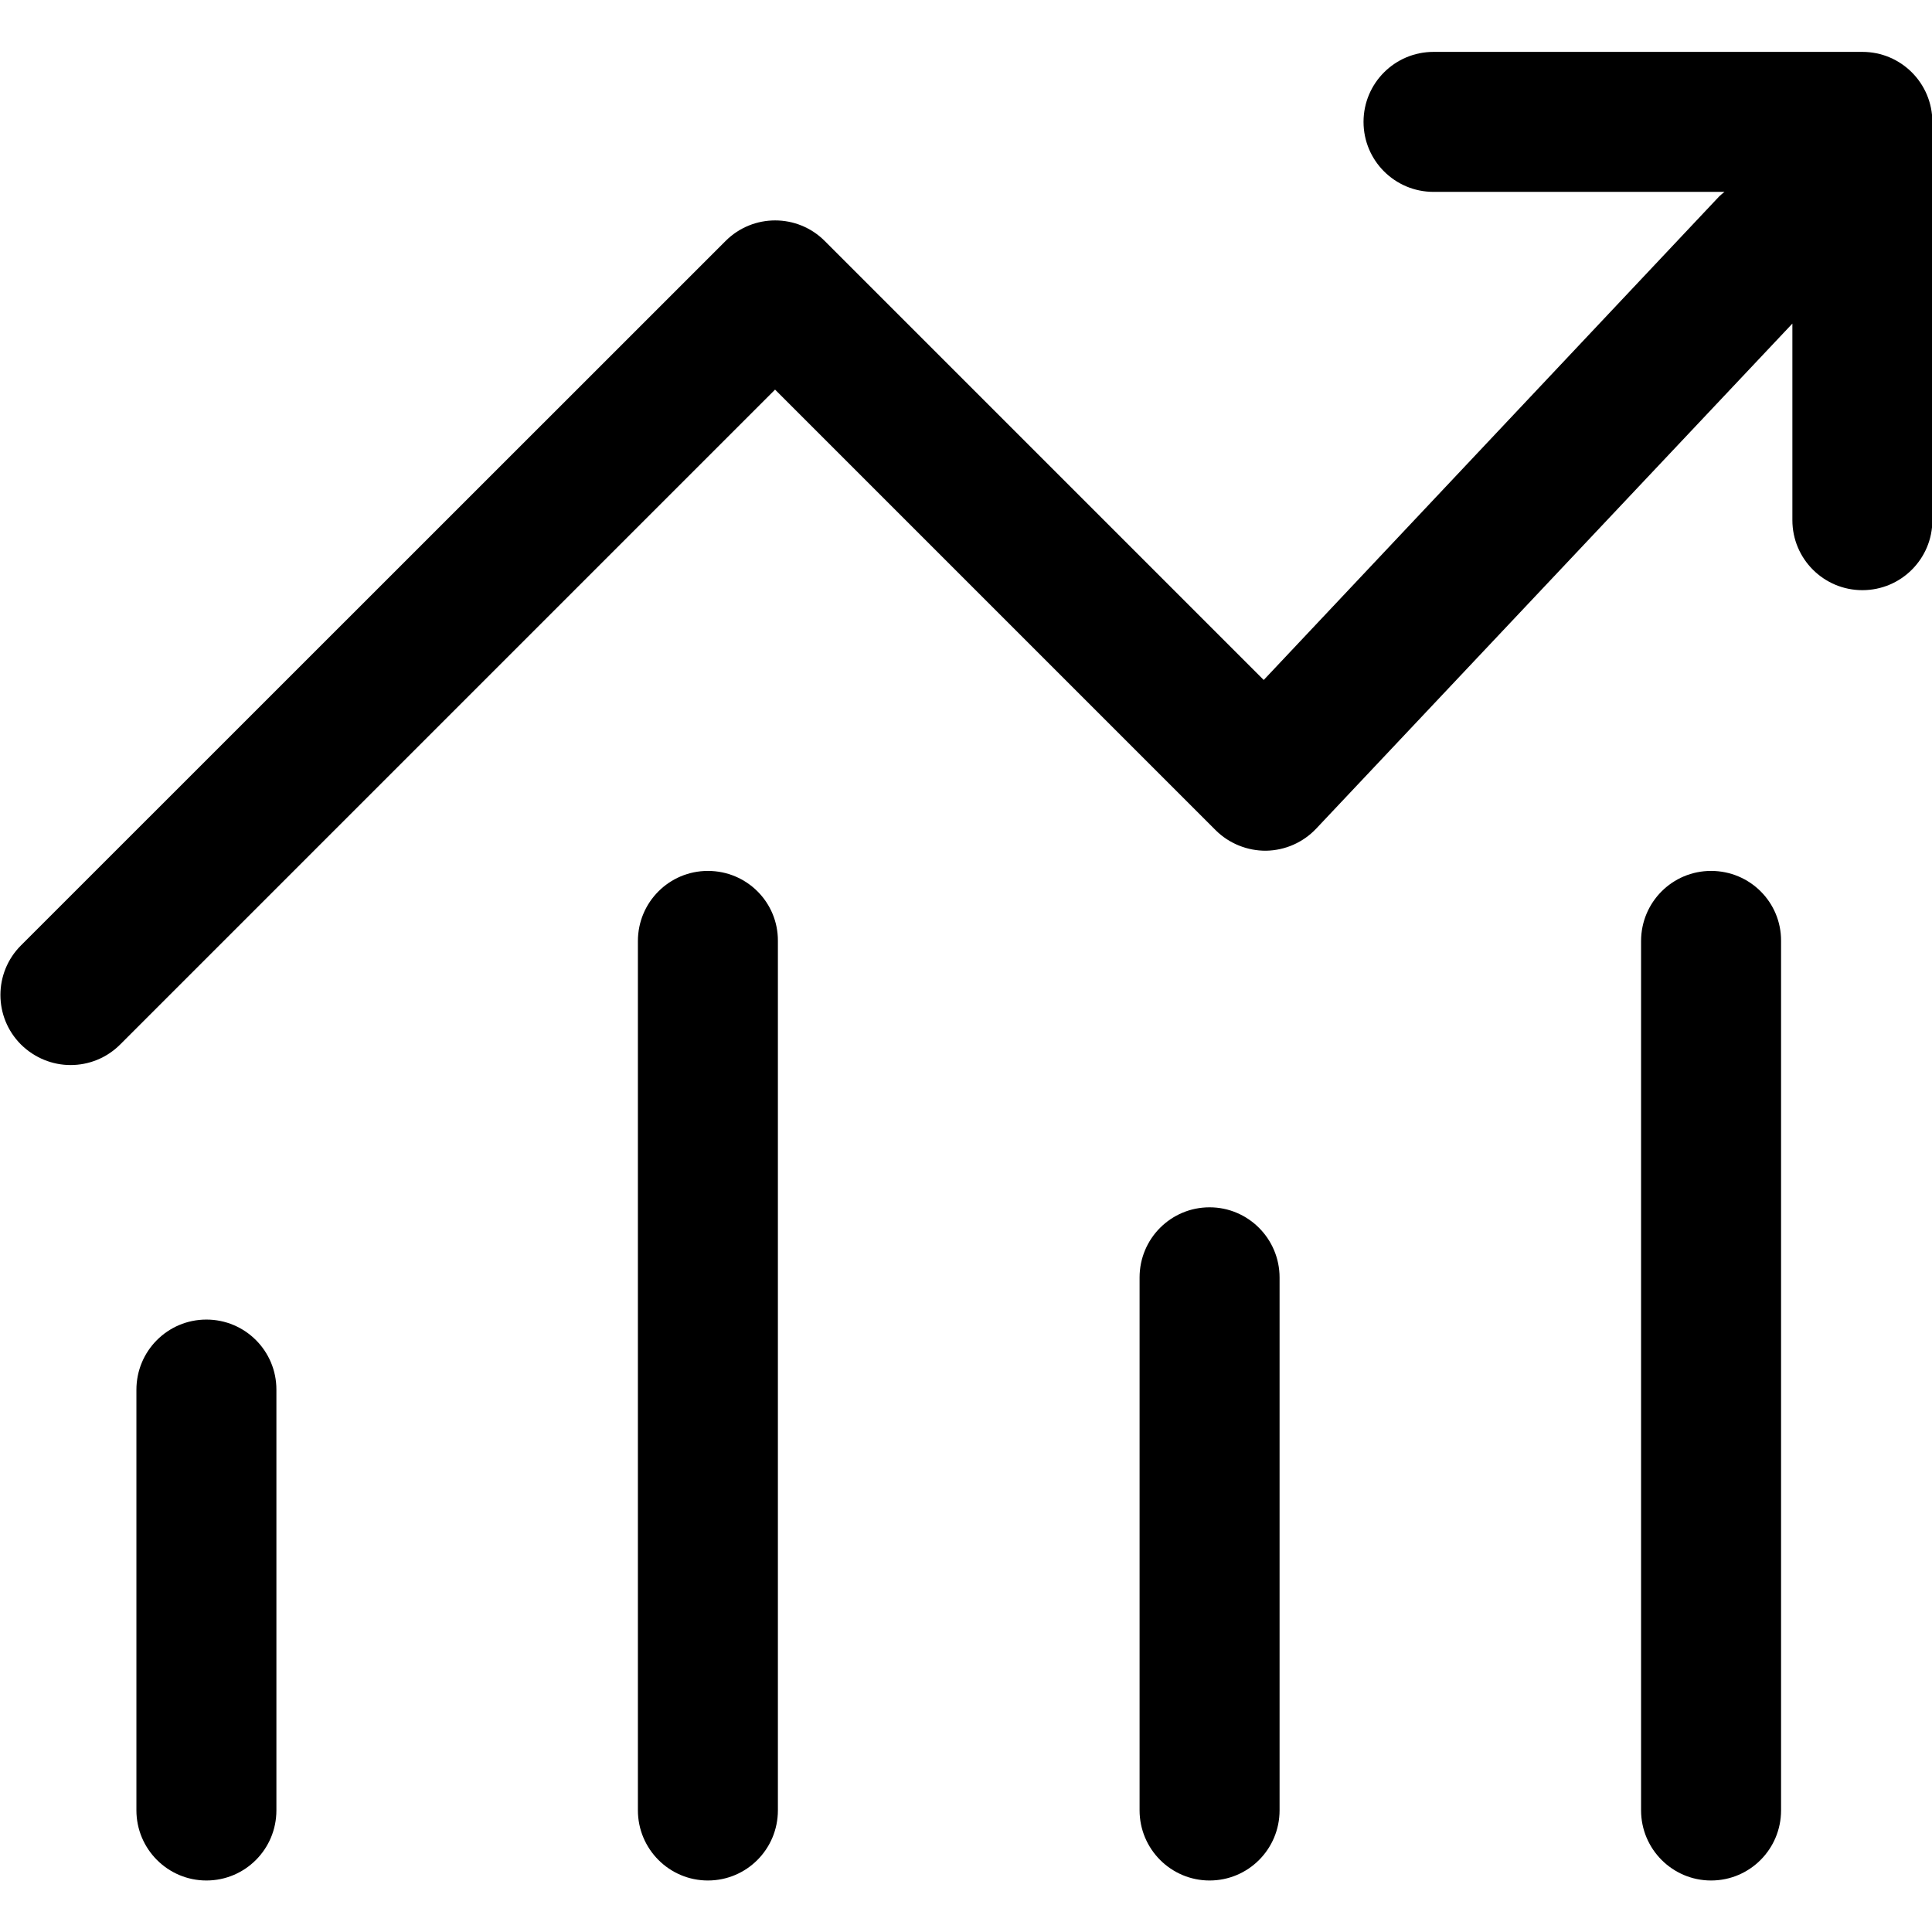
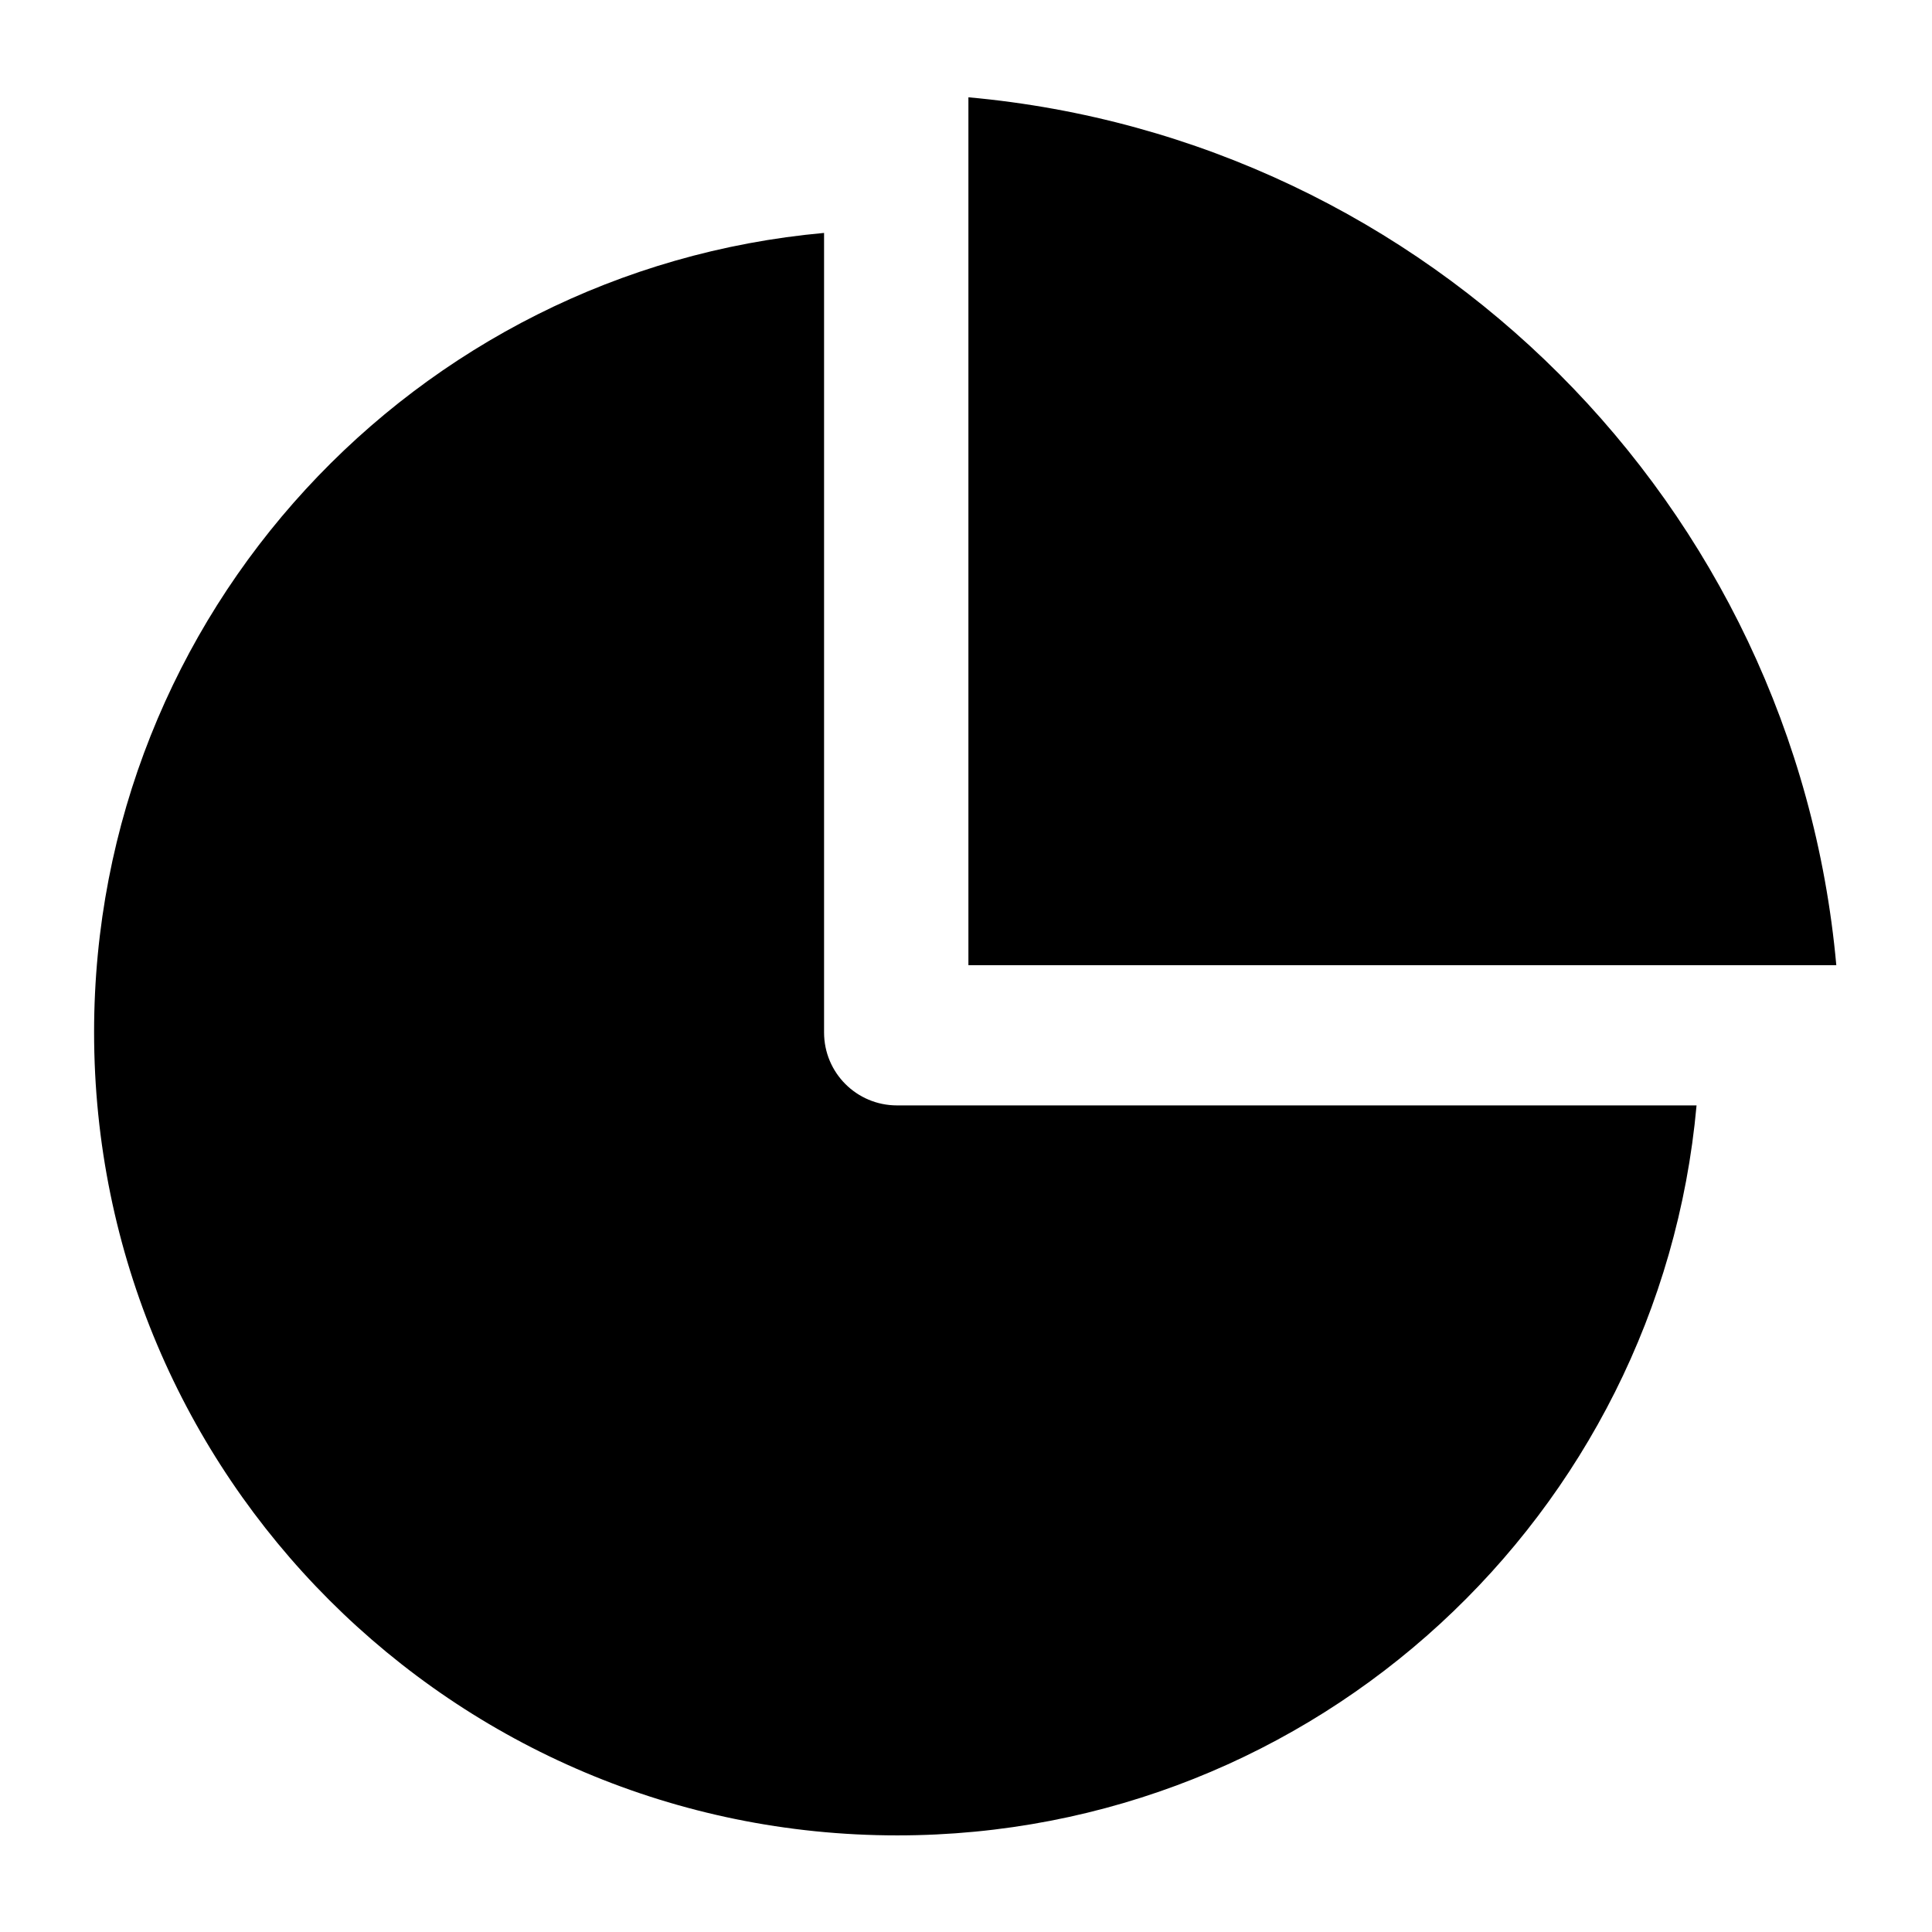
- <svg xmlns="http://www.w3.org/2000/svg" t="1579161553266" class="icon" viewBox="0 0 1024 1024" version="1.1" p-id="4416" width="200" height="200">
+ <svg xmlns="http://www.w3.org/2000/svg" t="1630589296269" class="icon" viewBox="0 0 1024 1024" version="1.1" p-id="40441" width="200" height="200">
  <defs>
    <style type="text/css" />
  </defs>
-   <path d="M109.4 699.4c-20.5 0-37.1 16.6-37.1 37.2v222.9c0 20.5 16.6 37.2 37.1 37.2s37.1-16.6 37.1-37.2v-223c0-20.5-16.6-37.1-37.1-37.1zM375.2 461.6c-20.5 0-37.1 16.6-37.1 37.2v460.7c0 20.5 16.6 37.2 37.1 37.2s37.1-16.6 37.1-37.2V498.7c0.1-20.5-16.5-37.1-37.1-37.1zM906.9 461.6c-20.5 0-37.1 16.6-37.1 37.2v460.7c0 20.5 16.6 37.2 37.1 37.2s37.1-16.6 37.1-37.2V498.7c0.1-20.5-16.5-37.1-37.1-37.1zM641.1 639.9c-20.5 0-37.1 16.6-37.1 37.2v282.4c0 20.5 16.6 37.2 37.1 37.2s37.1-16.6 37.1-37.2V677.1c0-20.5-16.6-37.2-37.1-37.2z" p-id="4417" />
-   <path d="M987.1 27.5H759.8c-20.5 0-37.1 16.6-37.1 37.1s16.6 37.1 37.1 37.1H914c-0.9 0.8-1.8 1.4-2.7 2.3L669.8 360.4 437.1 127.7c-14.5-14.5-38-14.5-52.5 0L11.1 501.1c-14.5 14.5-14.5 38 0 52.5 7.3 7.2 16.8 10.9 26.3 10.9s19-3.6 26.3-10.9l347.1-347.1L644.3 440c7.1 7.1 16.9 11 26.8 10.9 10.1-0.2 19.6-4.4 26.5-11.7L950 171.5v104.2c0 20.5 16.6 37.1 37.1 37.1s37.1-16.6 37.1-37.1v-211c0-20.6-16.6-37.2-37.1-37.2z" p-id="4418" />
+   <path d="M513.277 511.574V51.571C757.266 73.586 951.265 267.585 973.28 511.574H513.277z m385.931 74.316H475.45c-21.407 0-38.678-17.271-38.678-38.678V123.454C219.906 143.036 49.868 325.116 49.868 547.09c0 235.11 190.594 425.704 425.704 425.704 221.974 0 404.054-170.038 423.636-386.904z m0 0" p-id="40442" />
</svg>
